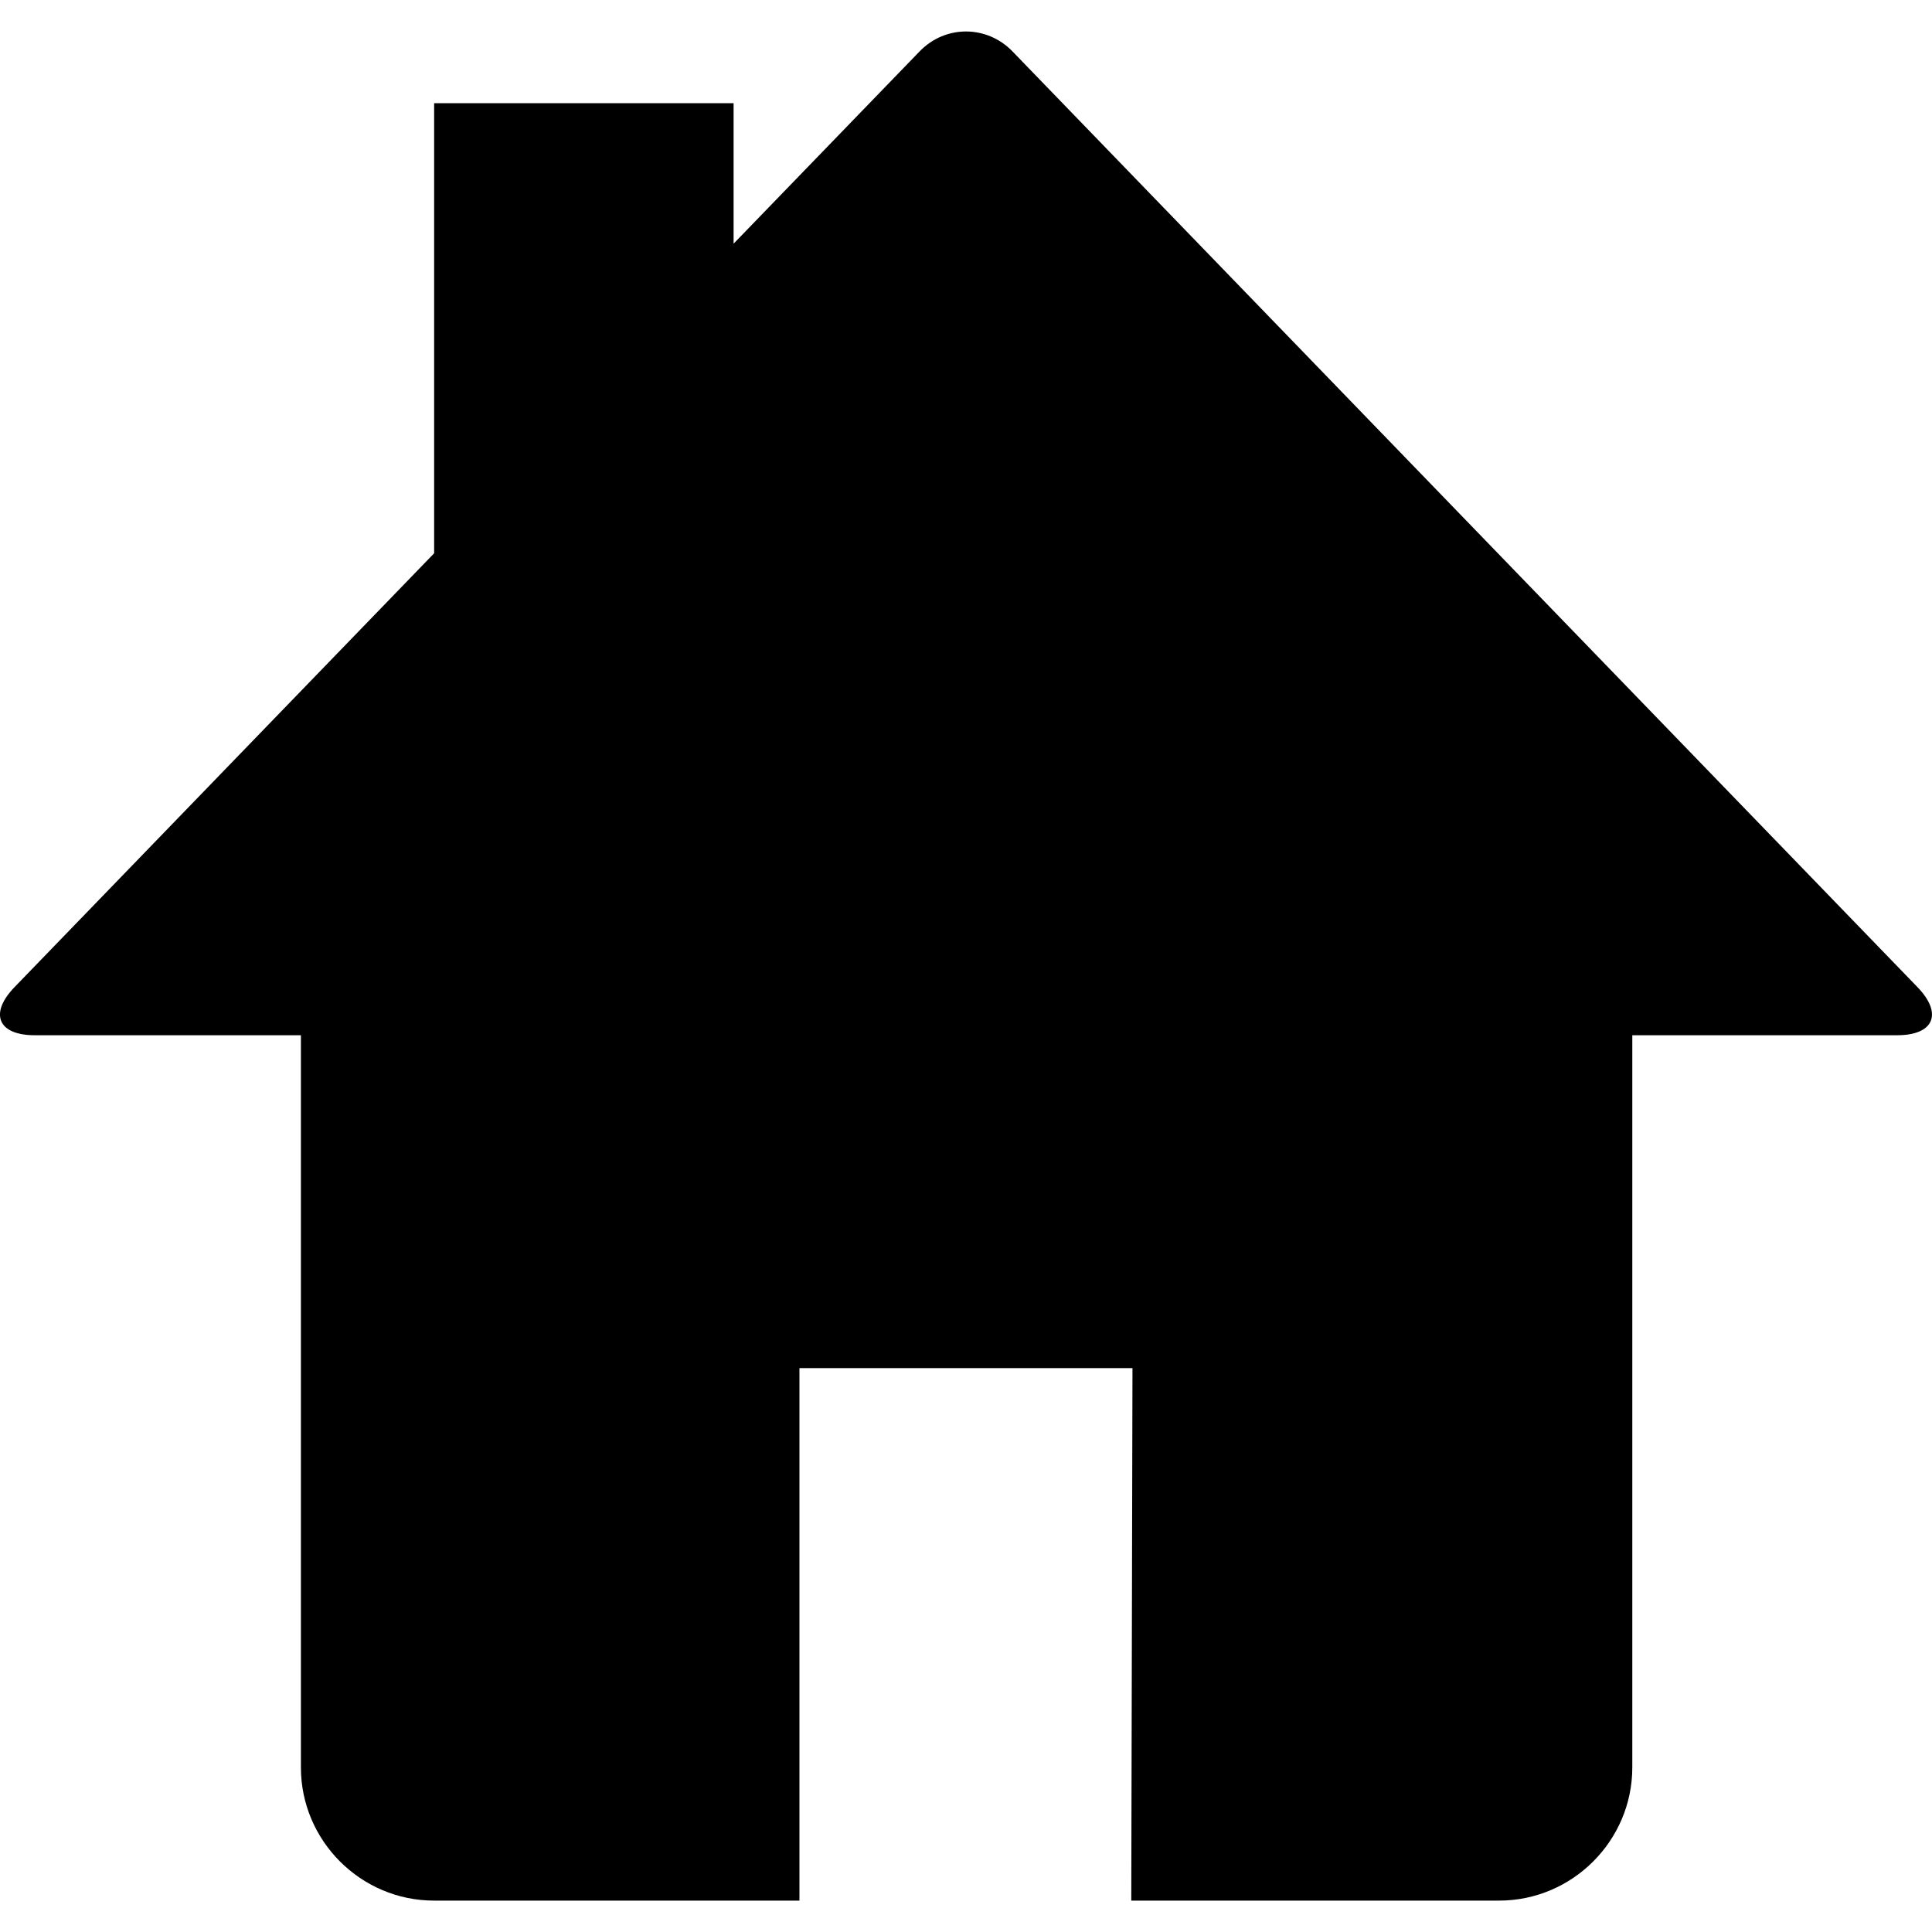
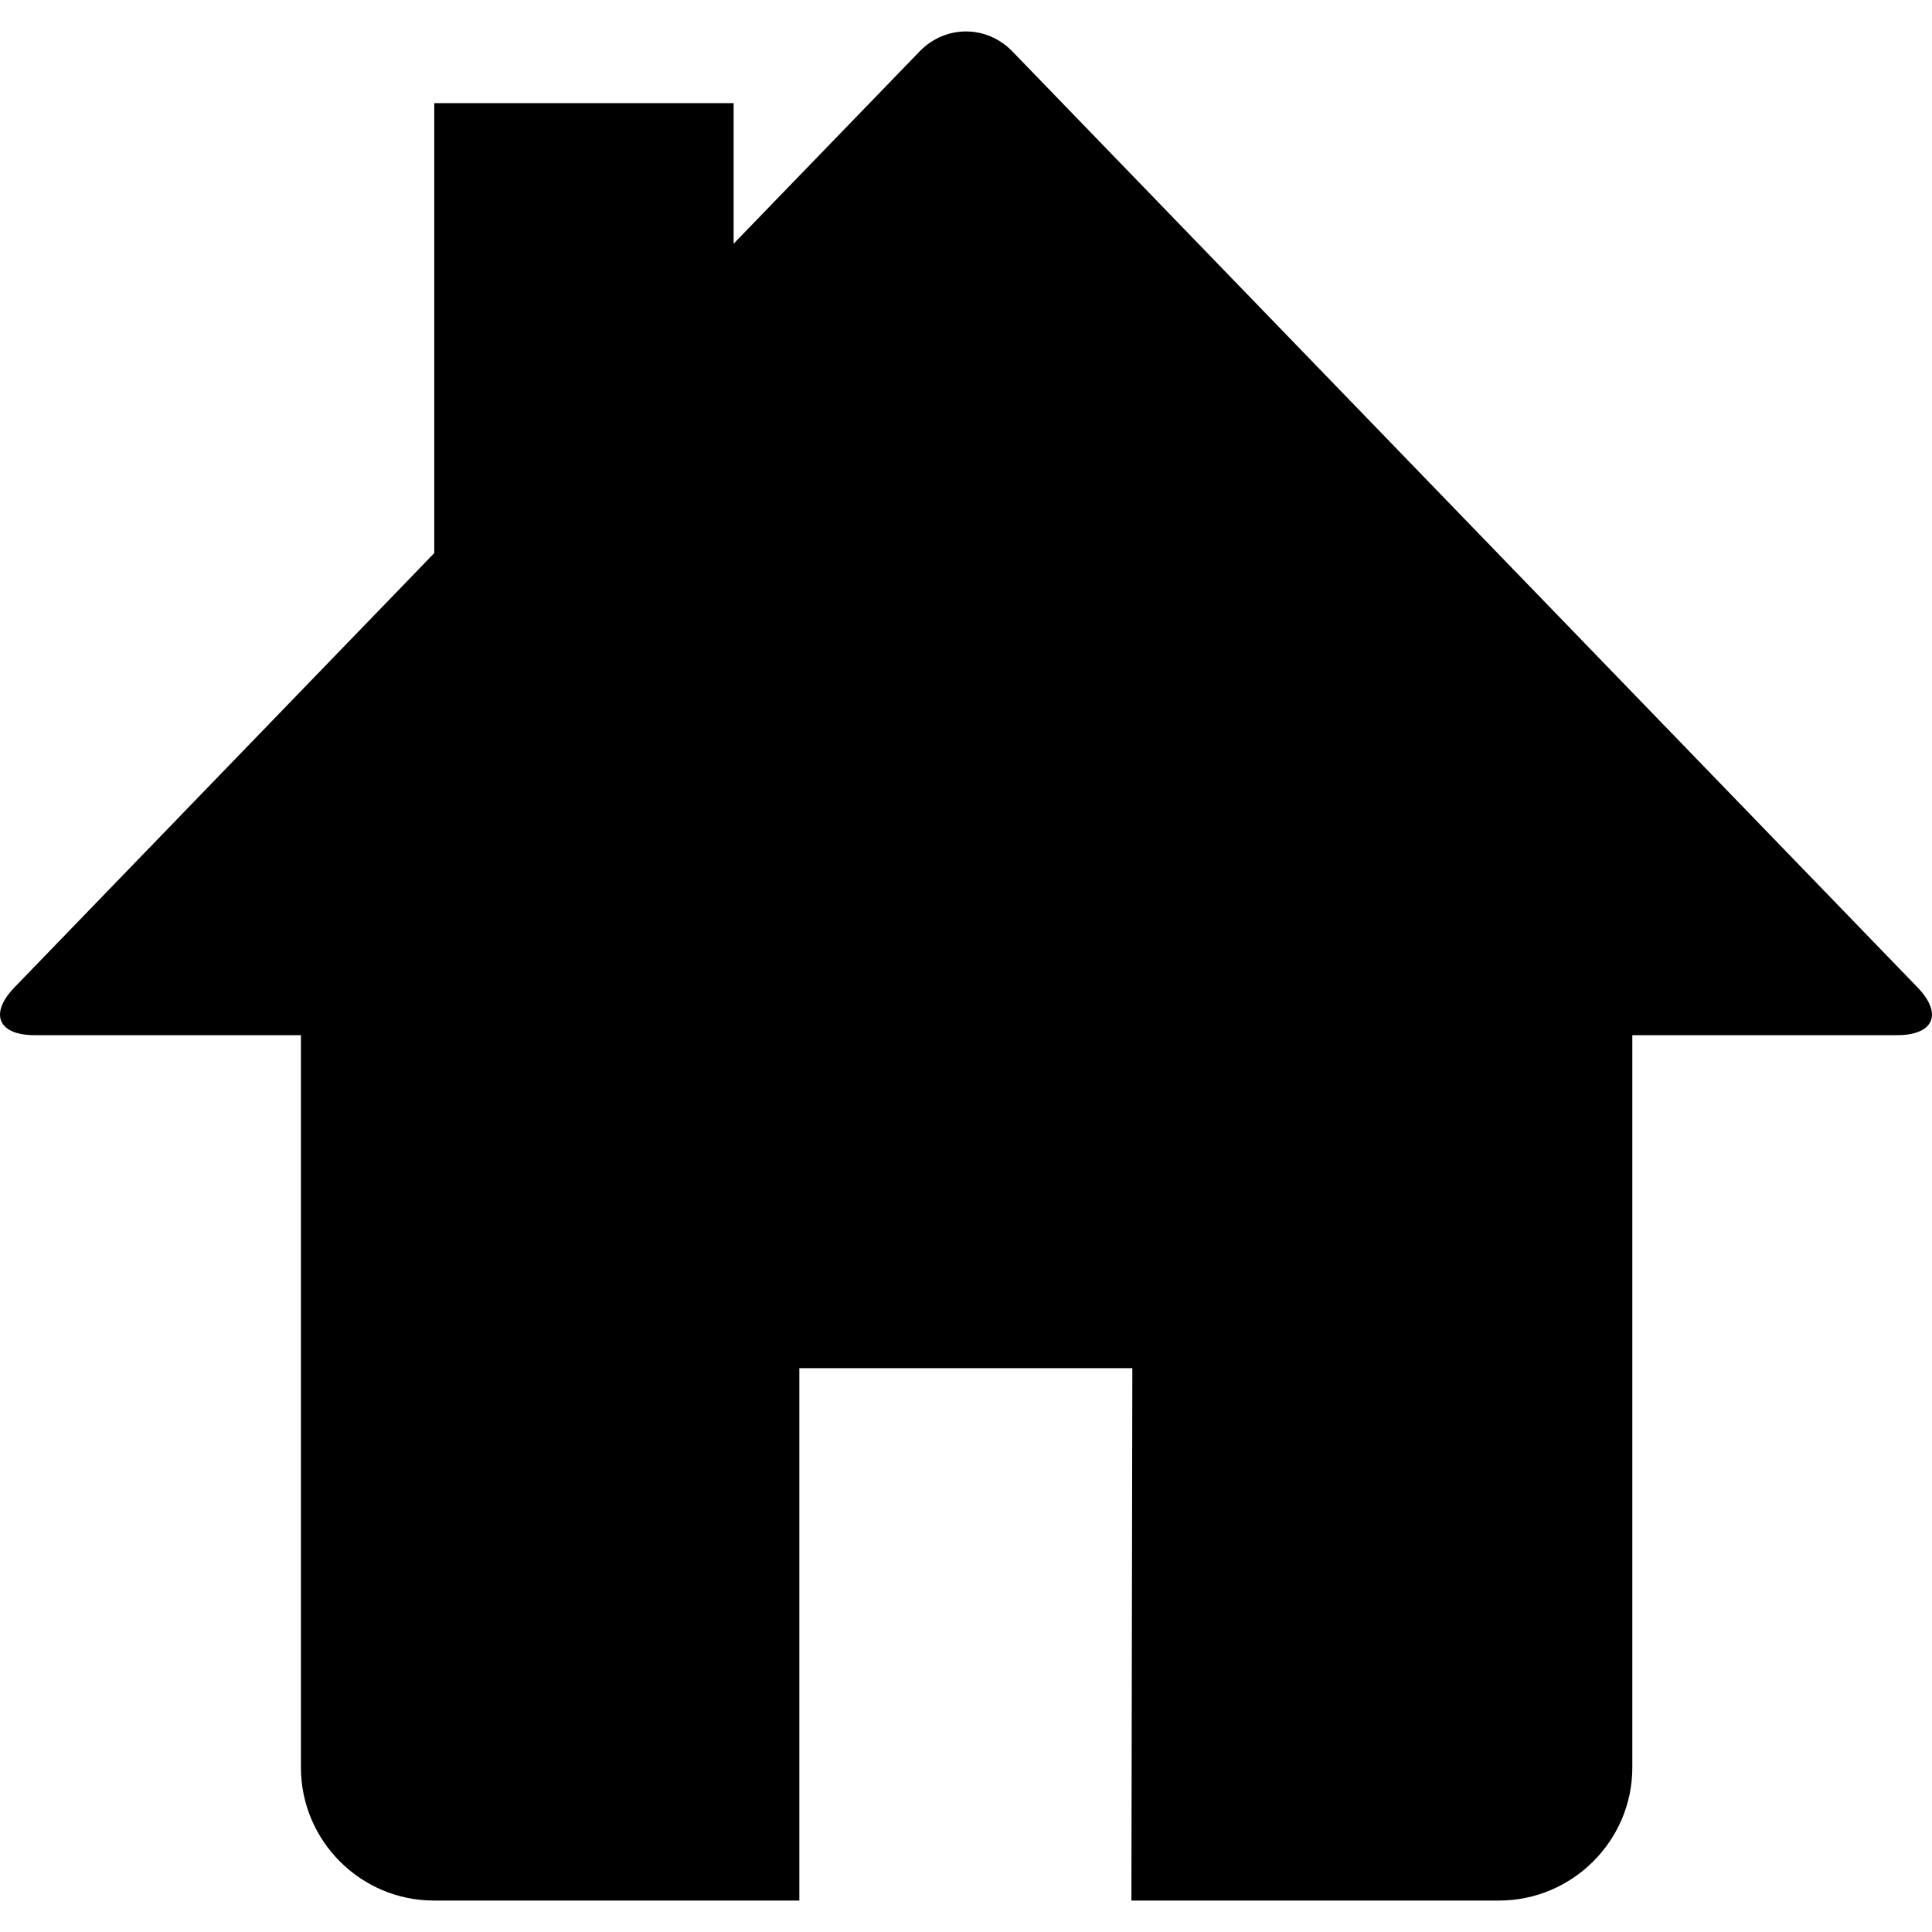
- <svg xmlns="http://www.w3.org/2000/svg" enable-background="new 0 0 24 24" height="24px" id="Layer_1" version="1.1" viewBox="0 0 24 24" width="24px" xml:space="preserve">
-   <path d="M23.821,12.264L12.575,0.636C12.416,0.473,12.208,0.391,12,0.391s-0.416,0.082-0.575,0.246l-2.312,2.39V1.282h-3.72v5.591  l-5.214,5.391c-0.316,0.328-0.203,0.596,0.251,0.596h3.308v9.096c0,0.91,0.744,1.654,1.654,1.654h4.539v-6.615h4.137l-0.015,6.615  h4.57c0.909,0,1.654-0.744,1.654-1.654V12.86h3.291C24.023,12.86,24.137,12.592,23.821,12.264z" />
+ <svg xmlns="http://www.w3.org/2000/svg" width="512px" height="512px" viewBox="0 0 512 512" version="1.1">
+   <g id="surface1">
+     <path style=" stroke:none;fill-rule:nonzero;fill:rgb(0%,0%,0%);fill-opacity:1;" d="M 508.168 261.668 L 268.25 13.582 C 264.832 10.082 260.418 8.332 256 8.332 C 251.582 8.332 247.168 10.082 243.75 13.582 L 194.418 64.582 L 194.418 27.332 L 115.082 27.332 L 115.082 146.582 L 3.832 261.668 C -2.918 268.668 -0.5 274.332 9.168 274.332 L 79.75 274.332 L 79.75 468.418 C 79.75 487.832 95.582 503.668 115 503.668 L 211.832 503.668 L 211.832 362.582 L 300.082 362.582 L 299.832 503.668 L 397.25 503.668 C 416.668 503.668 432.582 487.832 432.582 468.418 L 432.582 274.332 L 502.75 274.332 C 512.5 274.332 514.918 268.668 508.168 261.668 Z M 508.168 261.668 " />
+   </g>
</svg>
